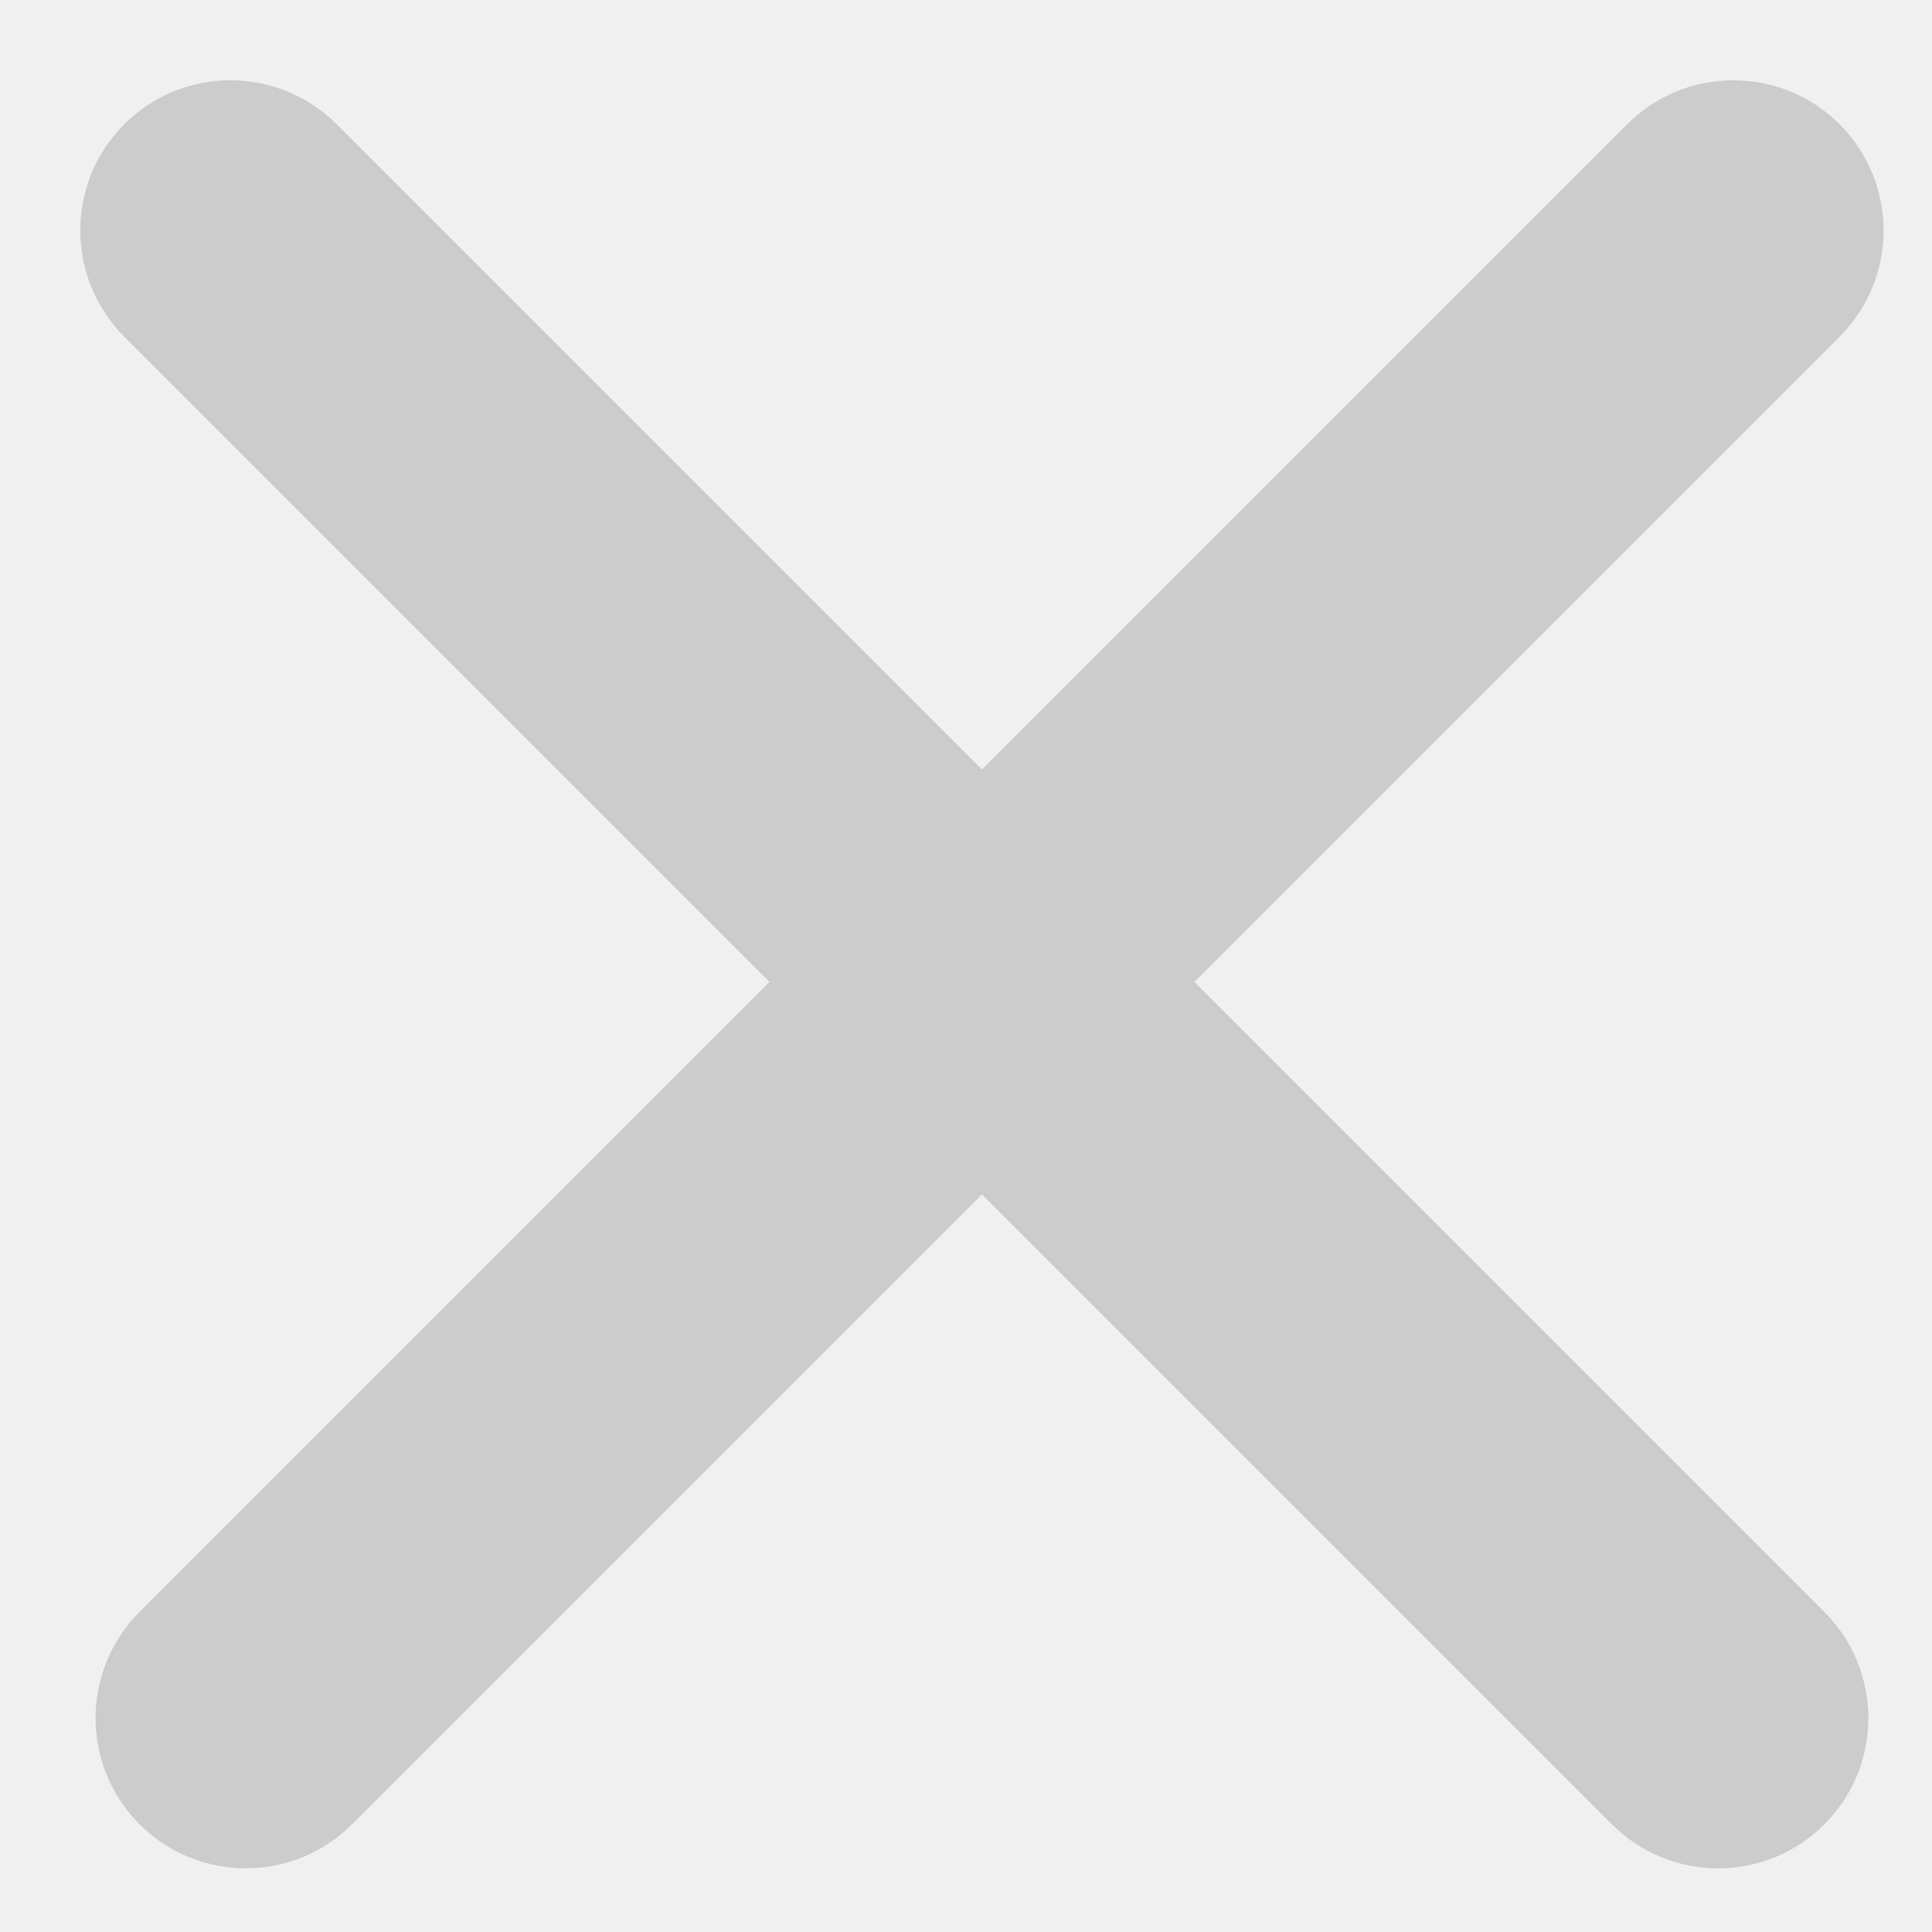
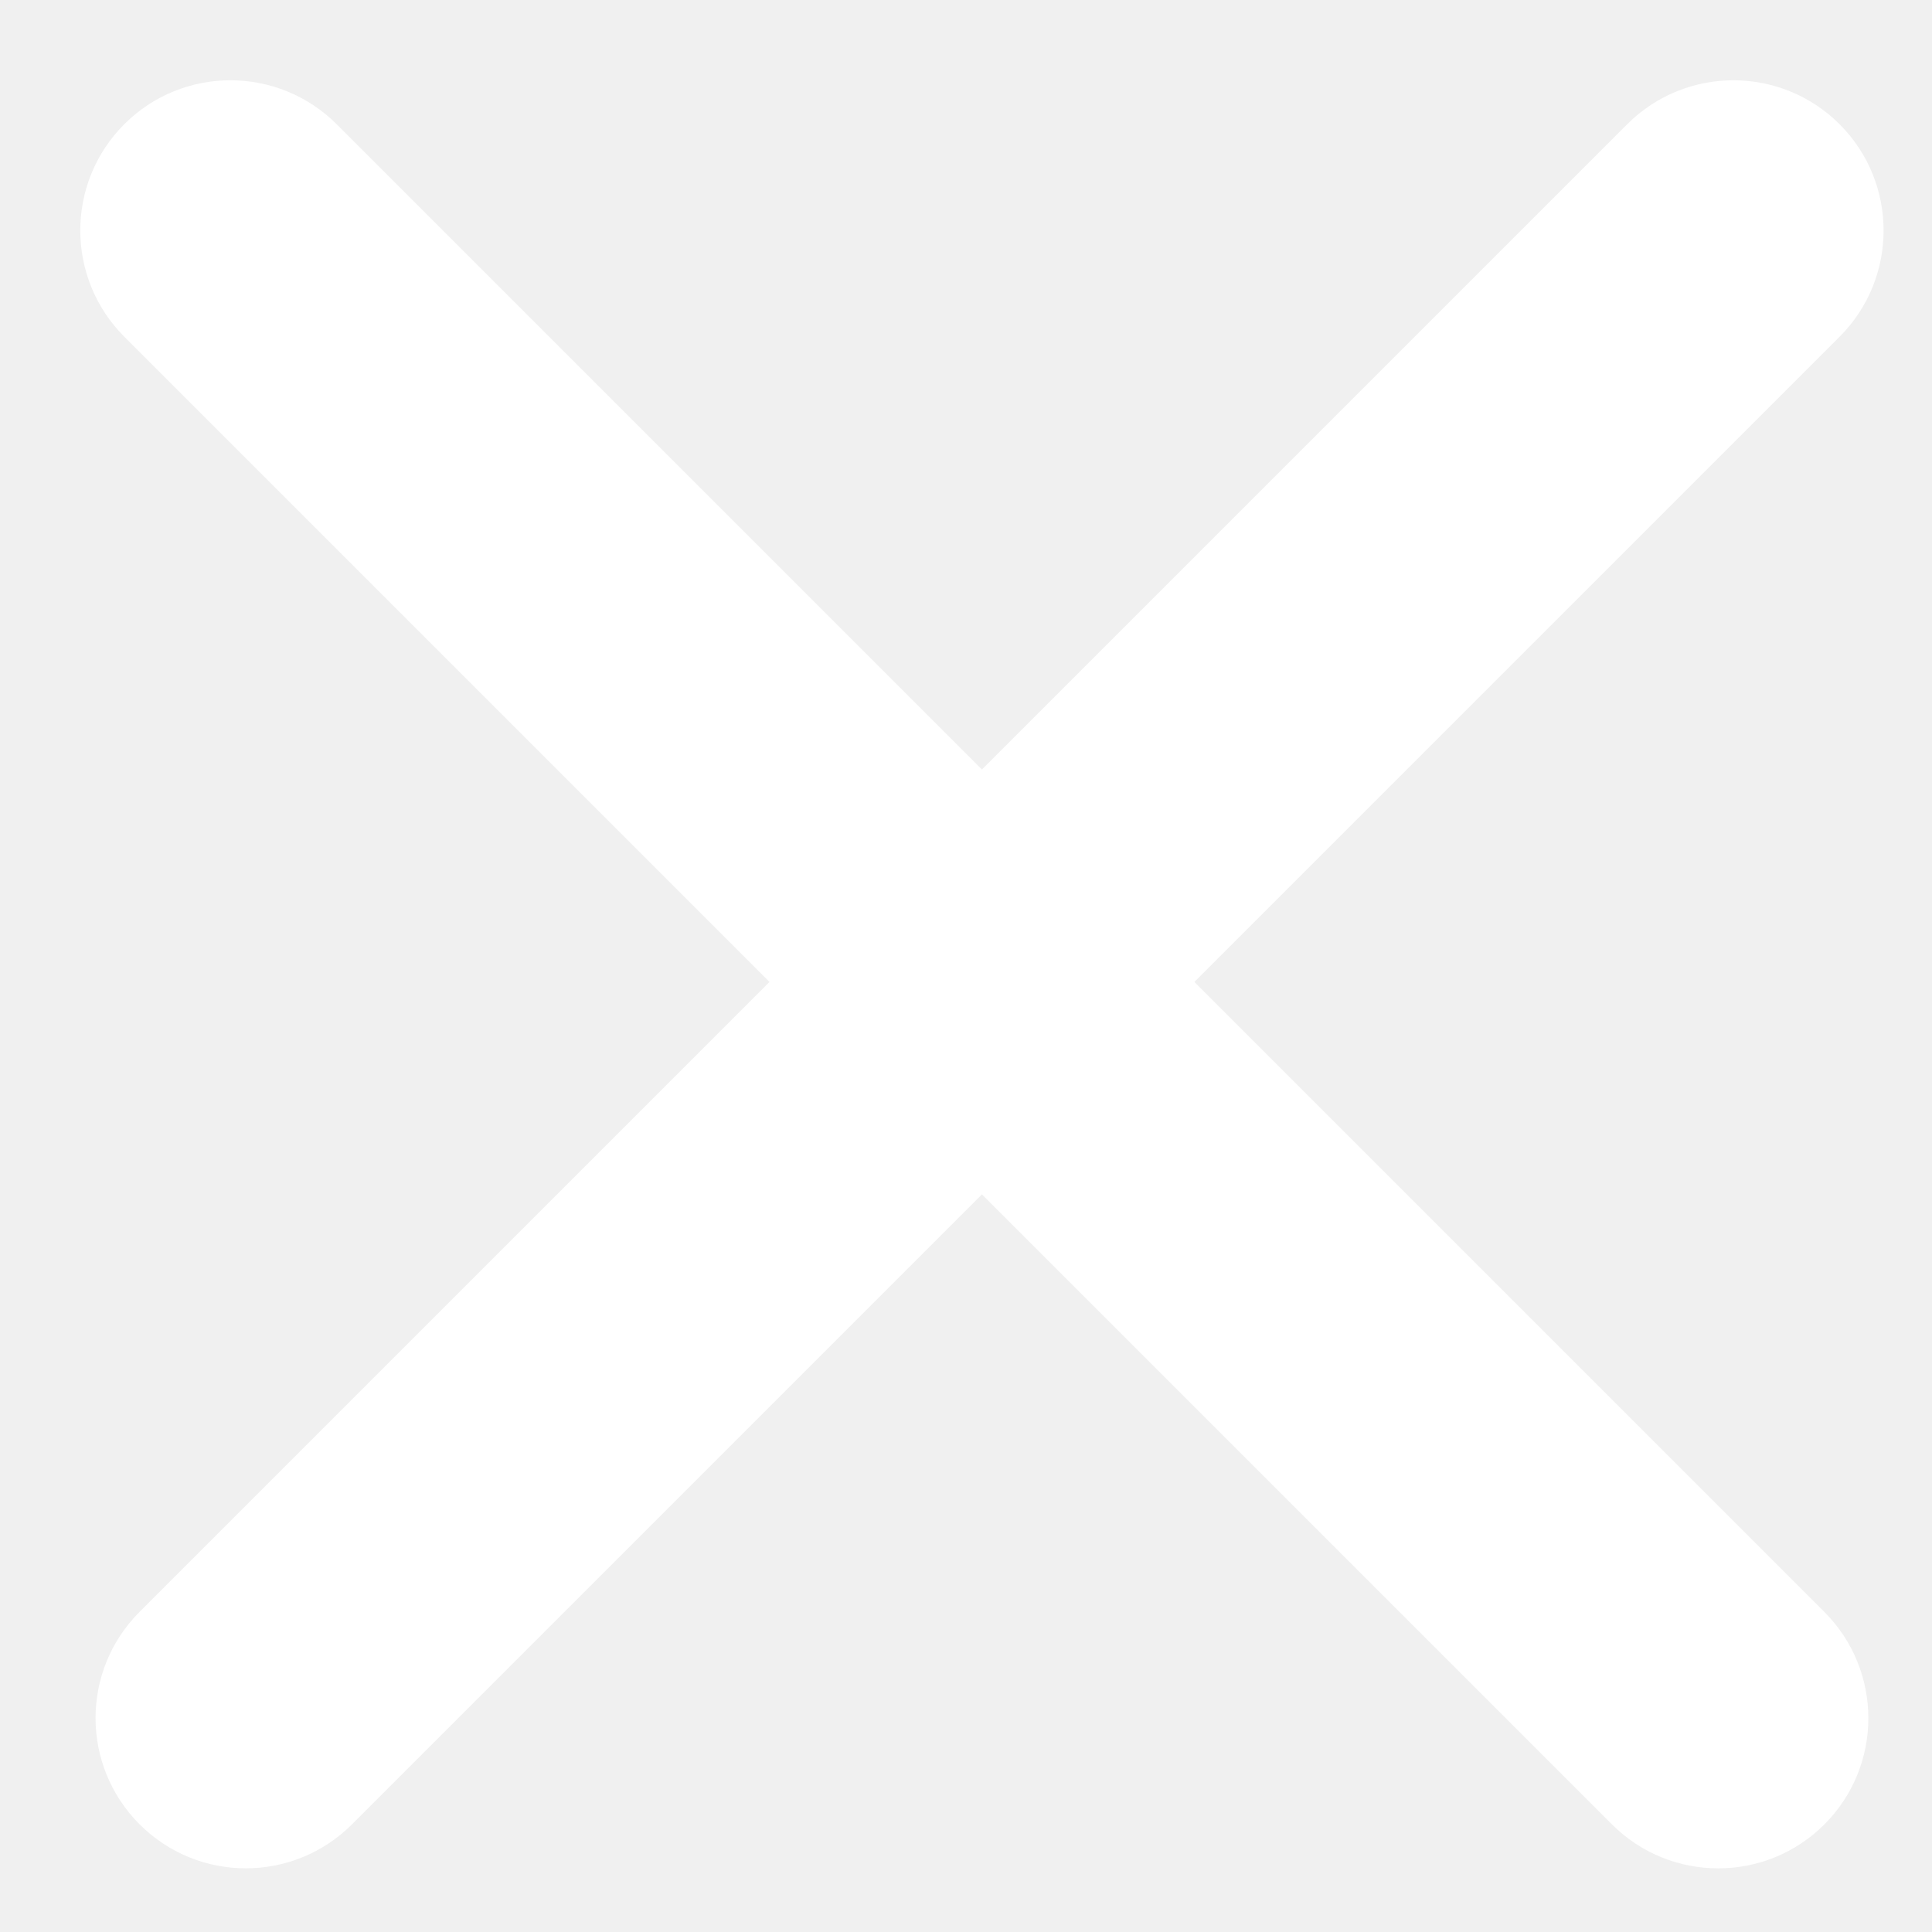
<svg xmlns="http://www.w3.org/2000/svg" width="12px" height="12px" viewBox="0 0 12 12" version="1.1">
  <g id="symbols" stroke="none" stroke-width="1" fill="none" fill-rule="evenodd">
-     <g id="TOPBAR-voices" transform="translate(-243, -23)" fill="#CCCCCC">
+     <g id="TOPBAR-voices" transform="translate(-243, -23)" fill="#FFF">
      <g id="buscador" transform="translate(25, 13)">
        <g id="search-close" transform="translate(217.6327, 9.565699)">
          <path d="M-0.114,5.553 L12.952,5.553 C13.468,5.553 13.886,5.971 13.886,6.486 C13.886,7.001 13.468,7.419 12.952,7.419 L-0.114,7.419 C-0.63,7.419 -1.048,7.001 -1.048,6.486 C-1.048,5.971 -0.63,5.553 -0.114,5.553 Z" id="Rectangle" transform="translate(6.418984, 6.485968) rotate(-315) translate(-6.418984, -6.485968) " />
          <path d="M-0.02,5.553 L13.047,5.553 C13.563,5.553 13.98,5.971 13.98,6.486 C13.98,7.001 13.563,7.419 13.047,7.419 L-0.02,7.419 C-0.535,7.419 -0.953,7.001 -0.953,6.486 C-0.953,5.971 -0.535,5.553 -0.02,5.553 Z" id="Rectangle" transform="translate(6.513714, 6.485968) rotate(-225) translate(-6.513714, -6.485968) " />
        </g>
      </g>
    </g>
  </g>
</svg>
